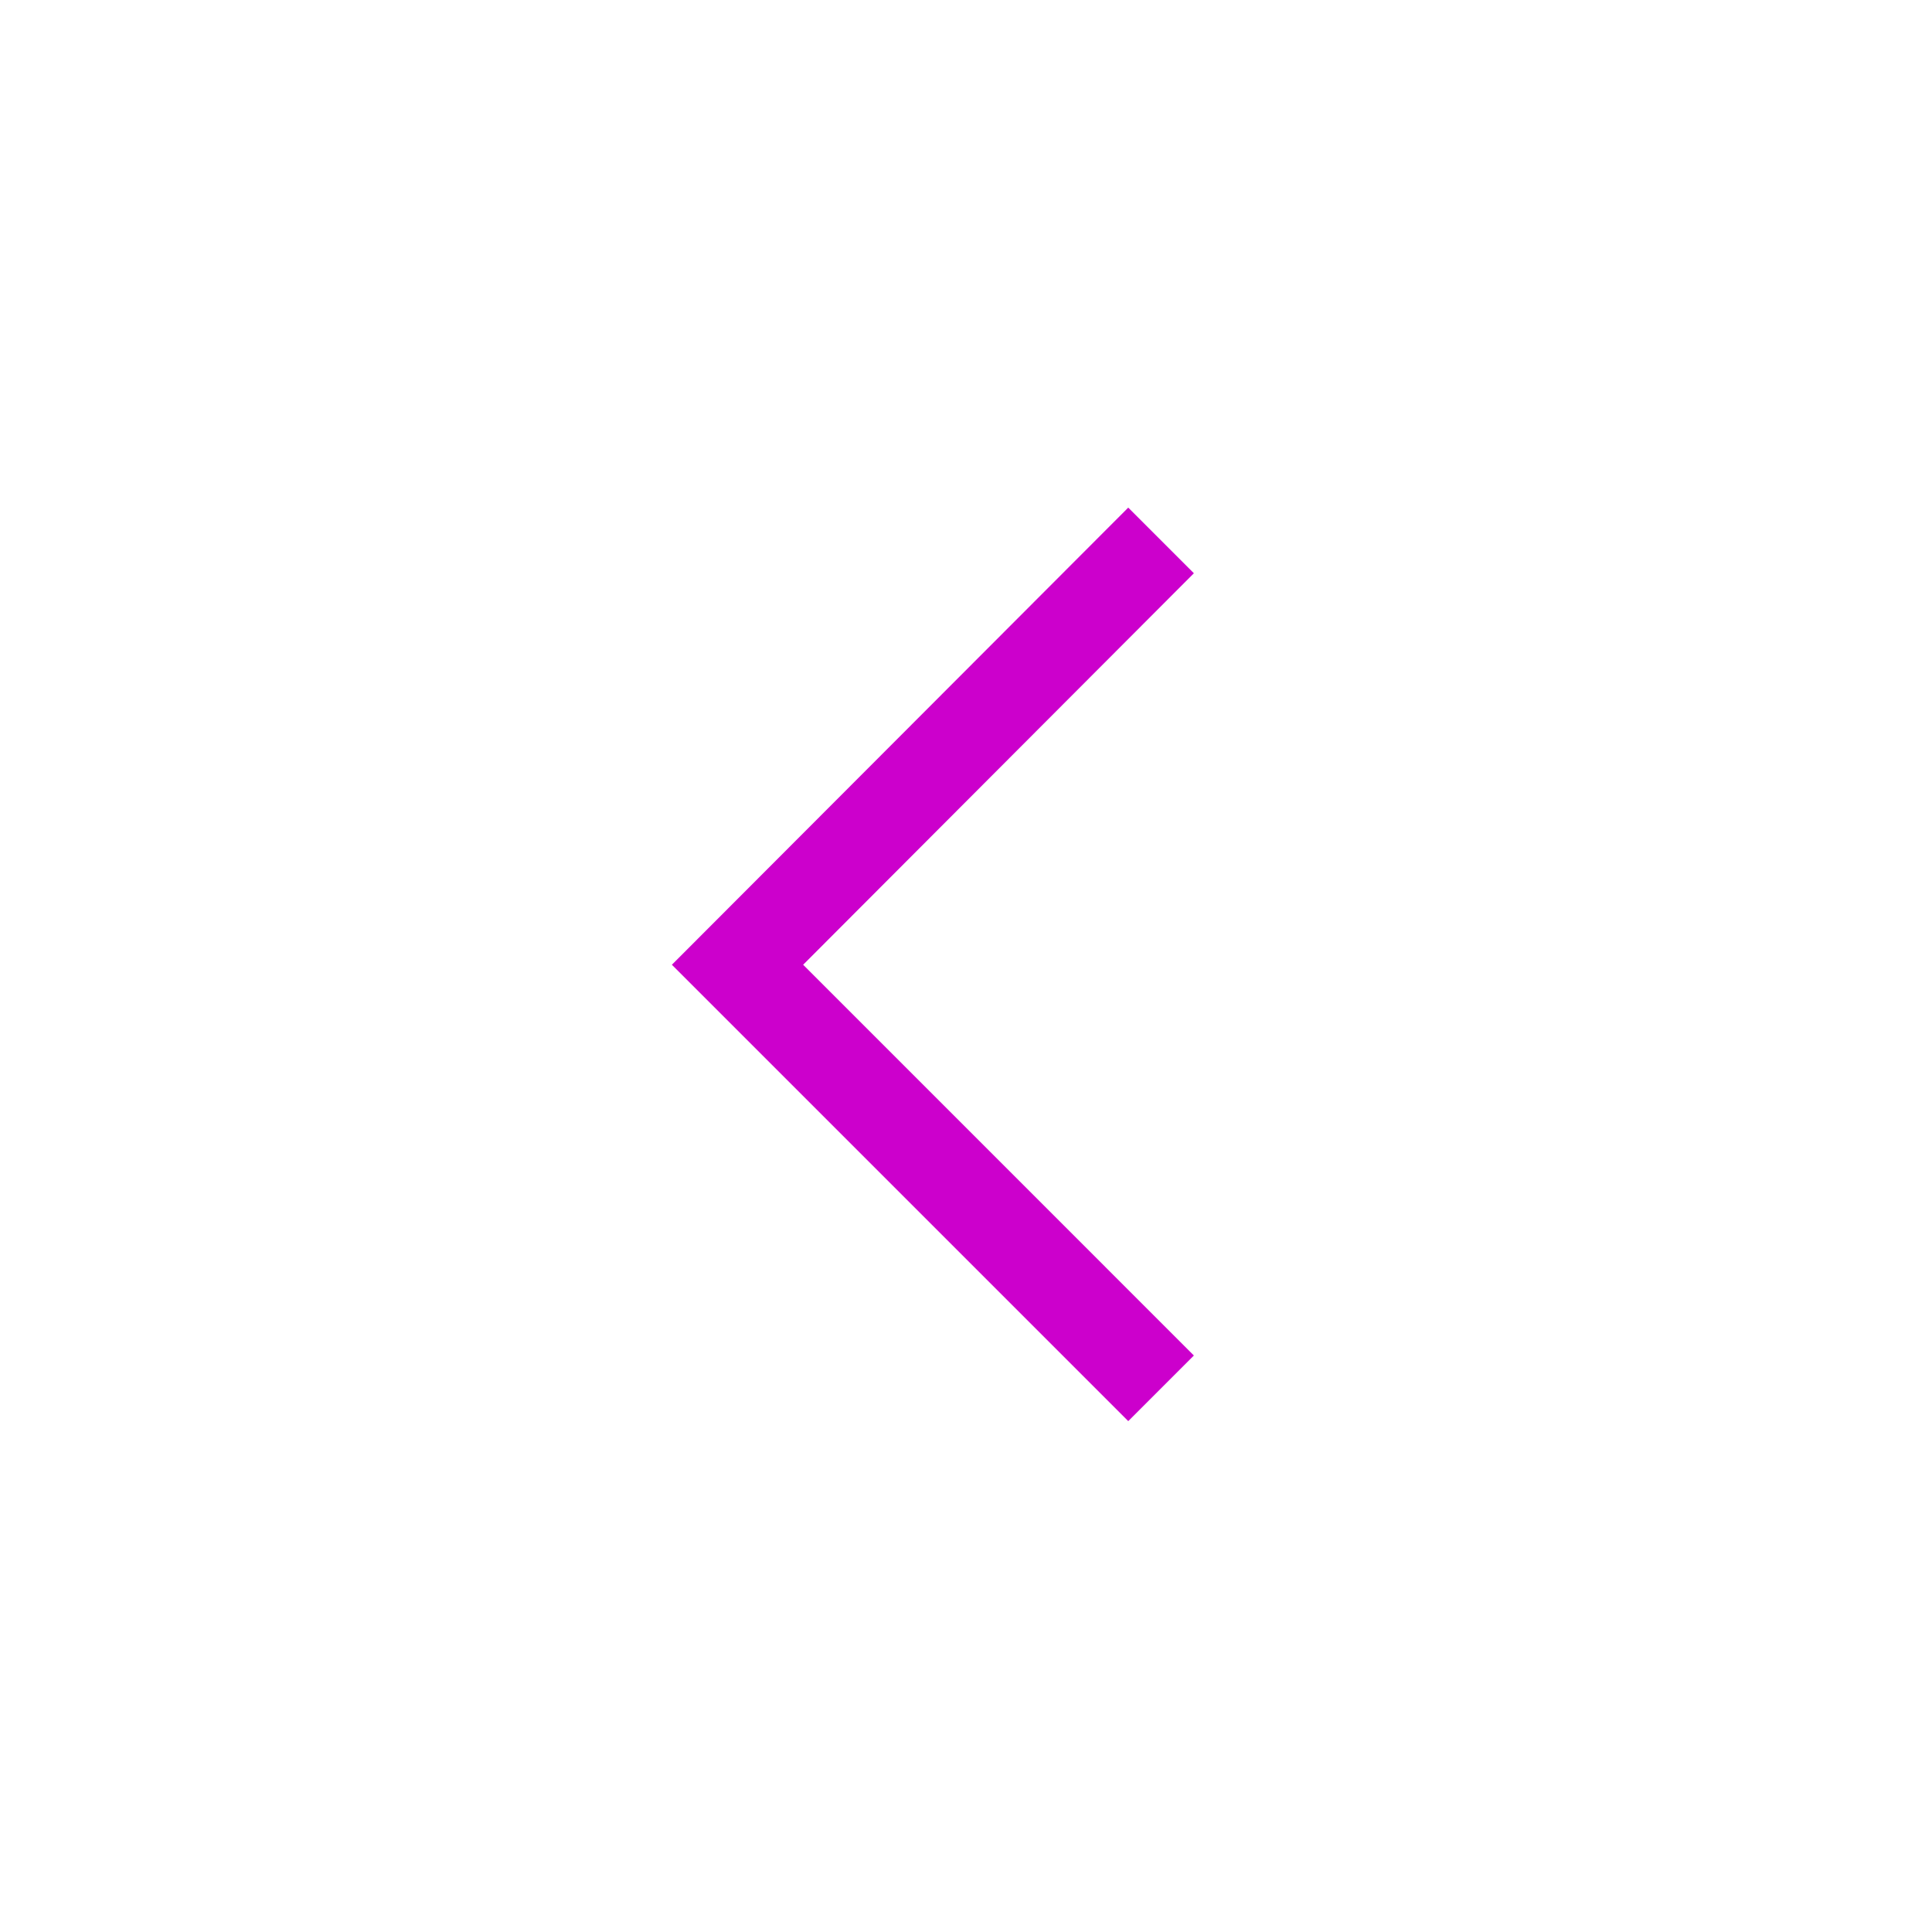
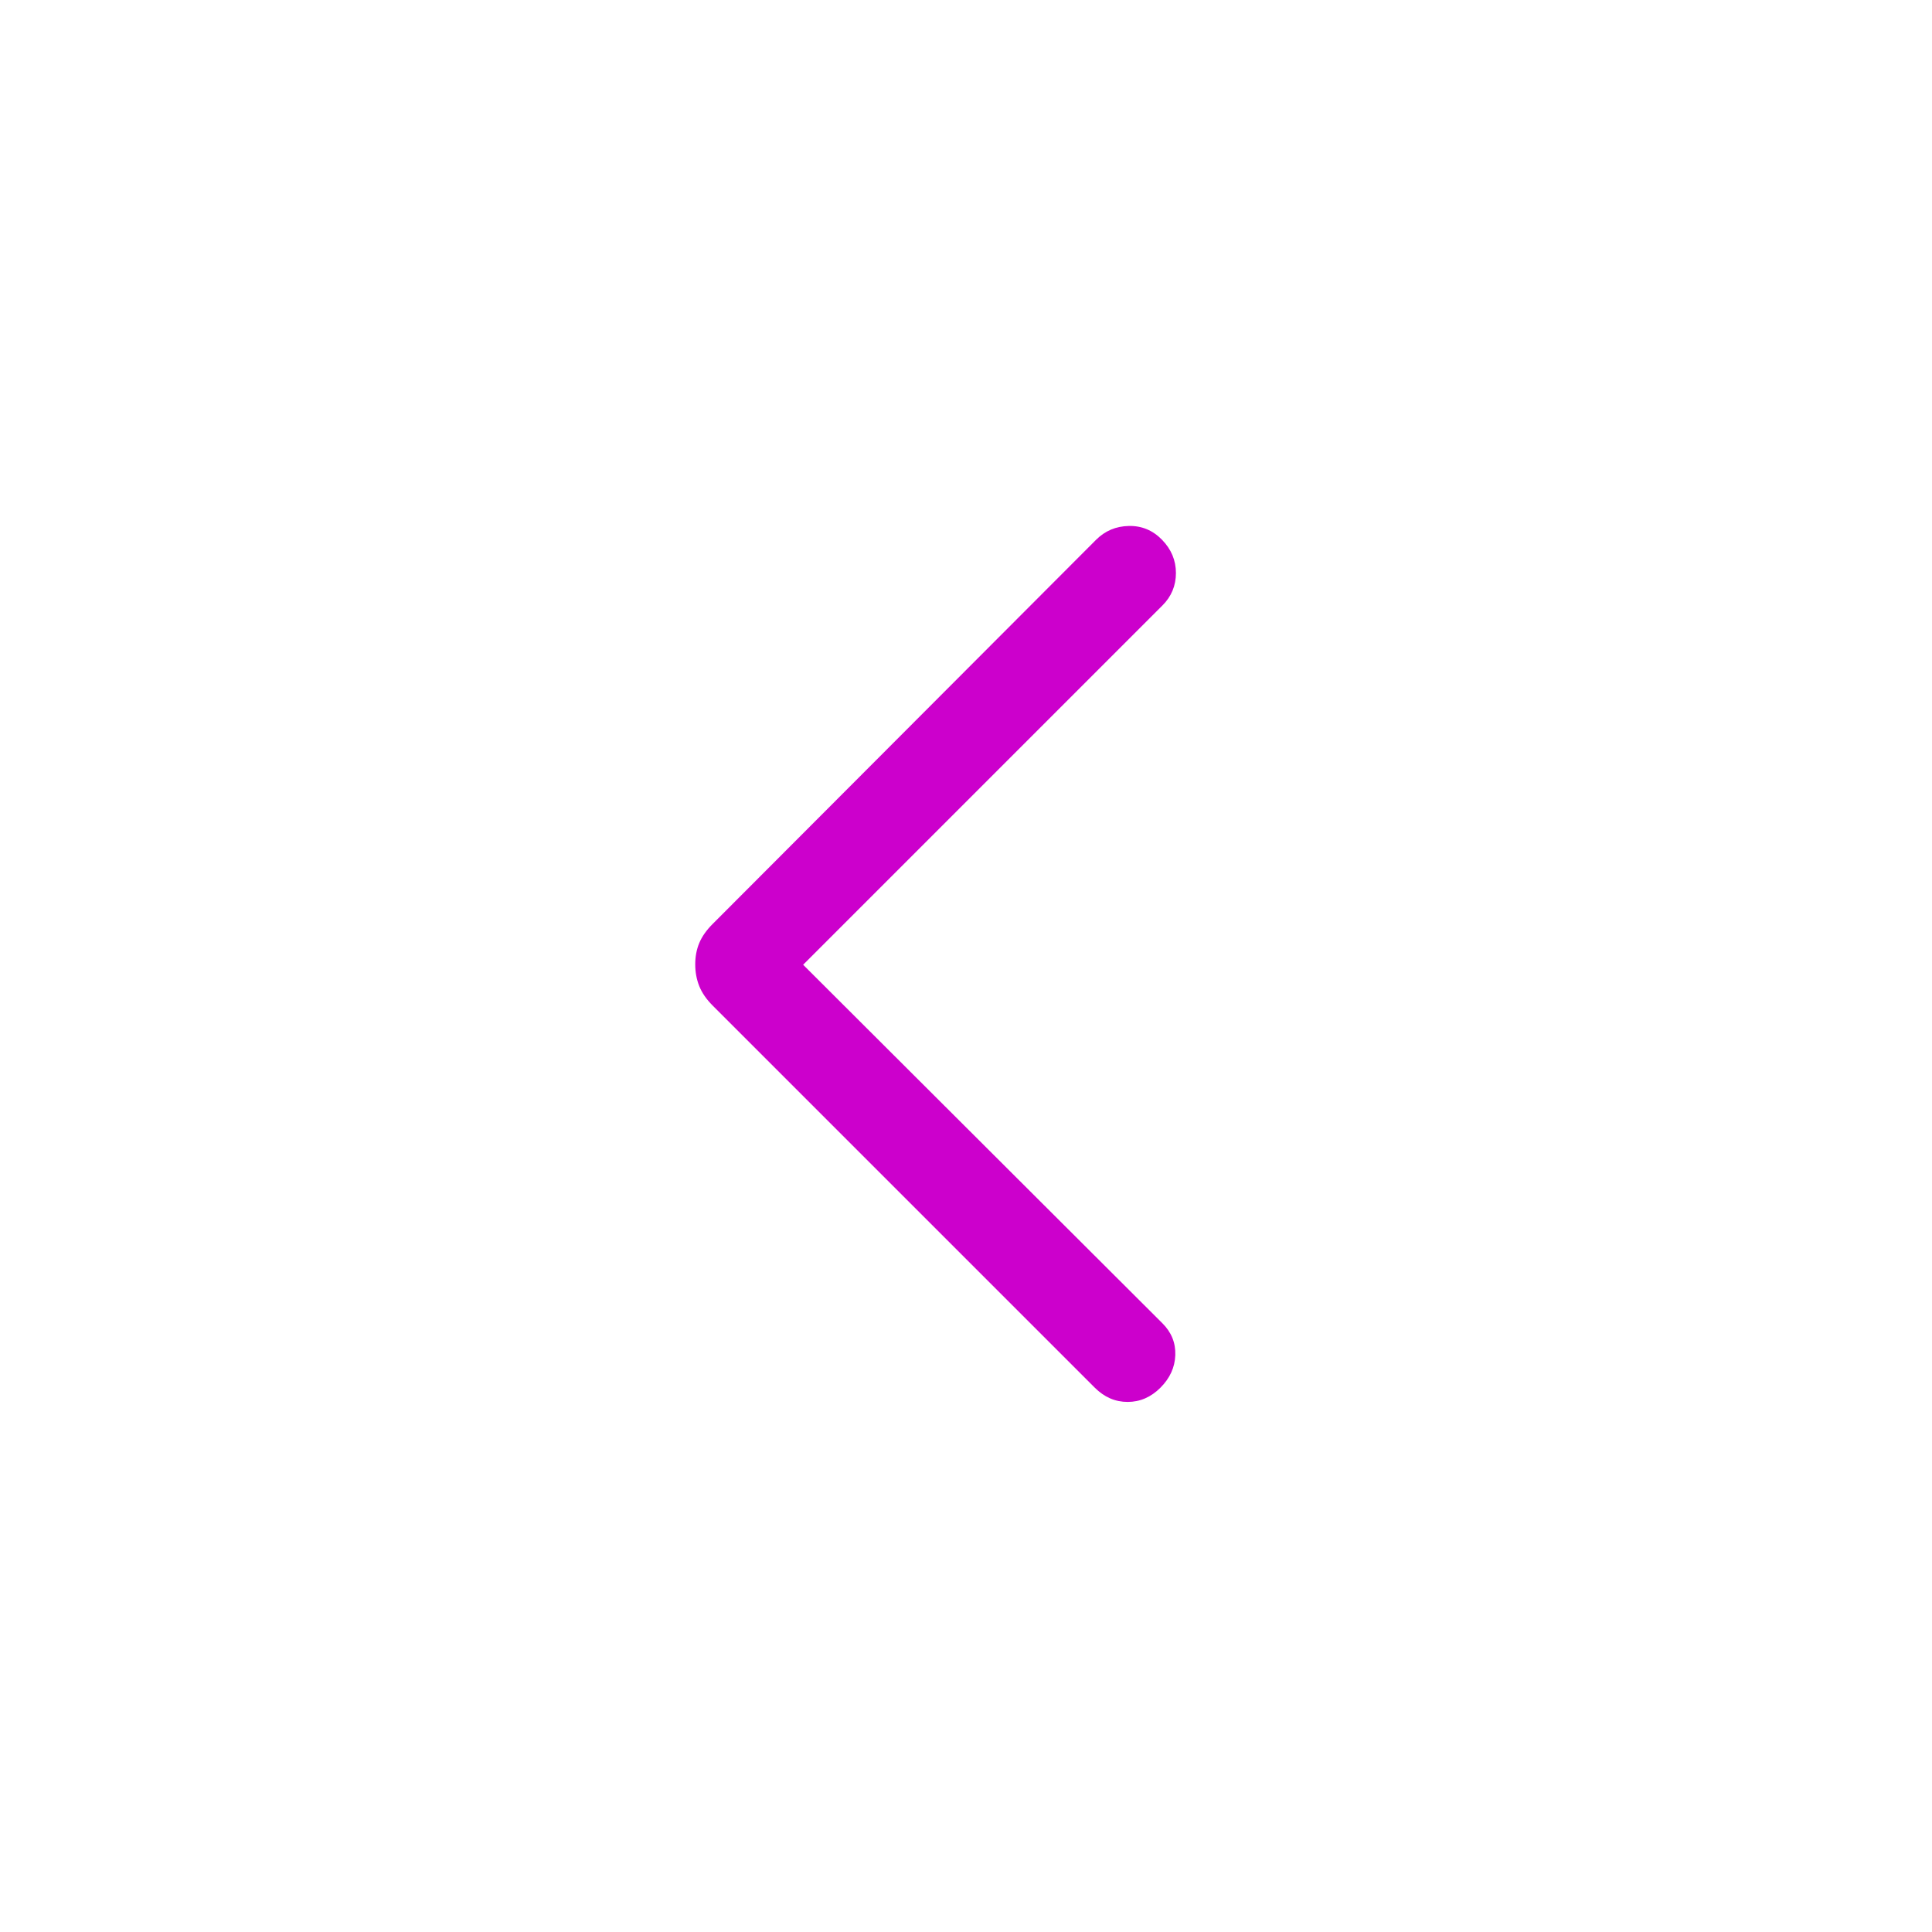
<svg xmlns="http://www.w3.org/2000/svg" height="48" viewBox="0 -960 960 960" width="48">
-   <path fill="#CC00CC" d="M560.62-253.85 333.85-480.62l226.77-227.15 32.61 32.62-194.15 194.53 194.15 194.16-32.61 32.61Z" />
+   <path fill="#CC00CC" d="m399.08-480.62 178.53 178.16q6.7 6.69 6.39 15.81-.31 9.11-7.39 16.19-7.07 7.07-16.3 7.07T544-270.46L354.08-460.38q-4.62-4.62-6.62-9.62-2-5-2-10.81 0-5.81 2-10.61 2-4.81 6.62-9.43l190.54-190.92q6.69-6.69 16.3-6.88 9.62-.2 16.5 6.88 6.89 7.08 6.89 16.5t-6.7 16.12L399.08-480.62Z" />
</svg>
